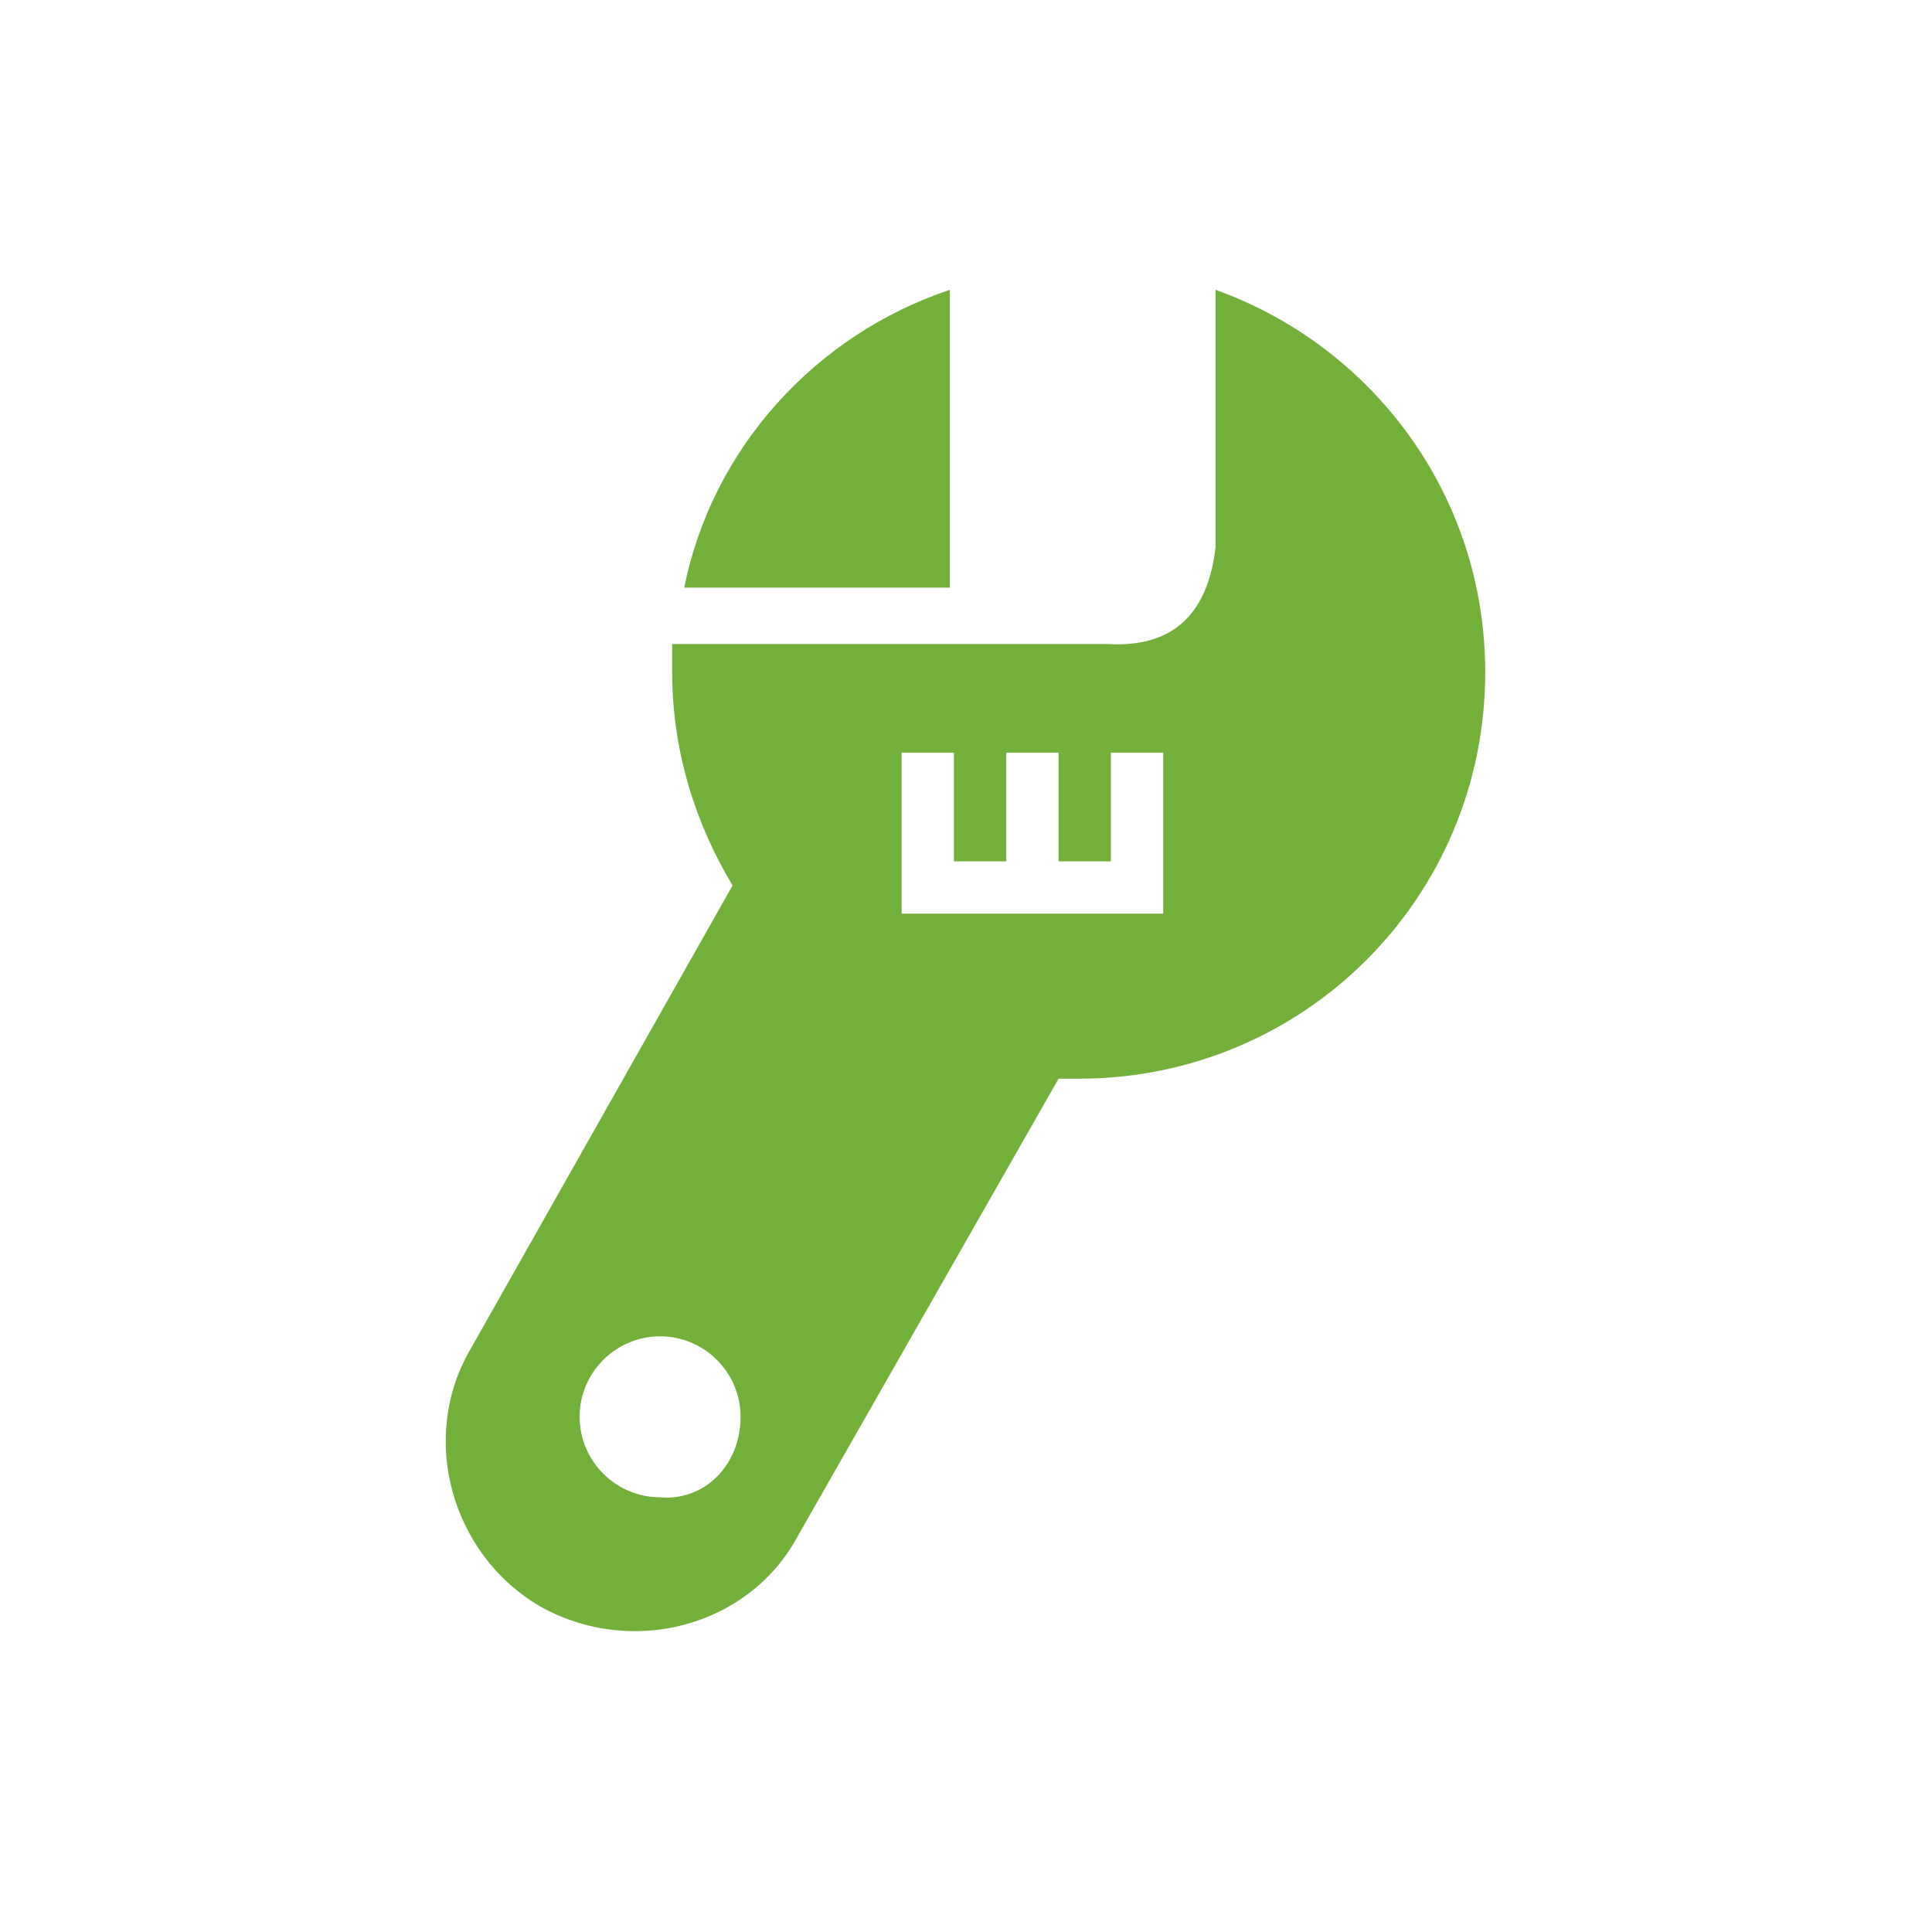
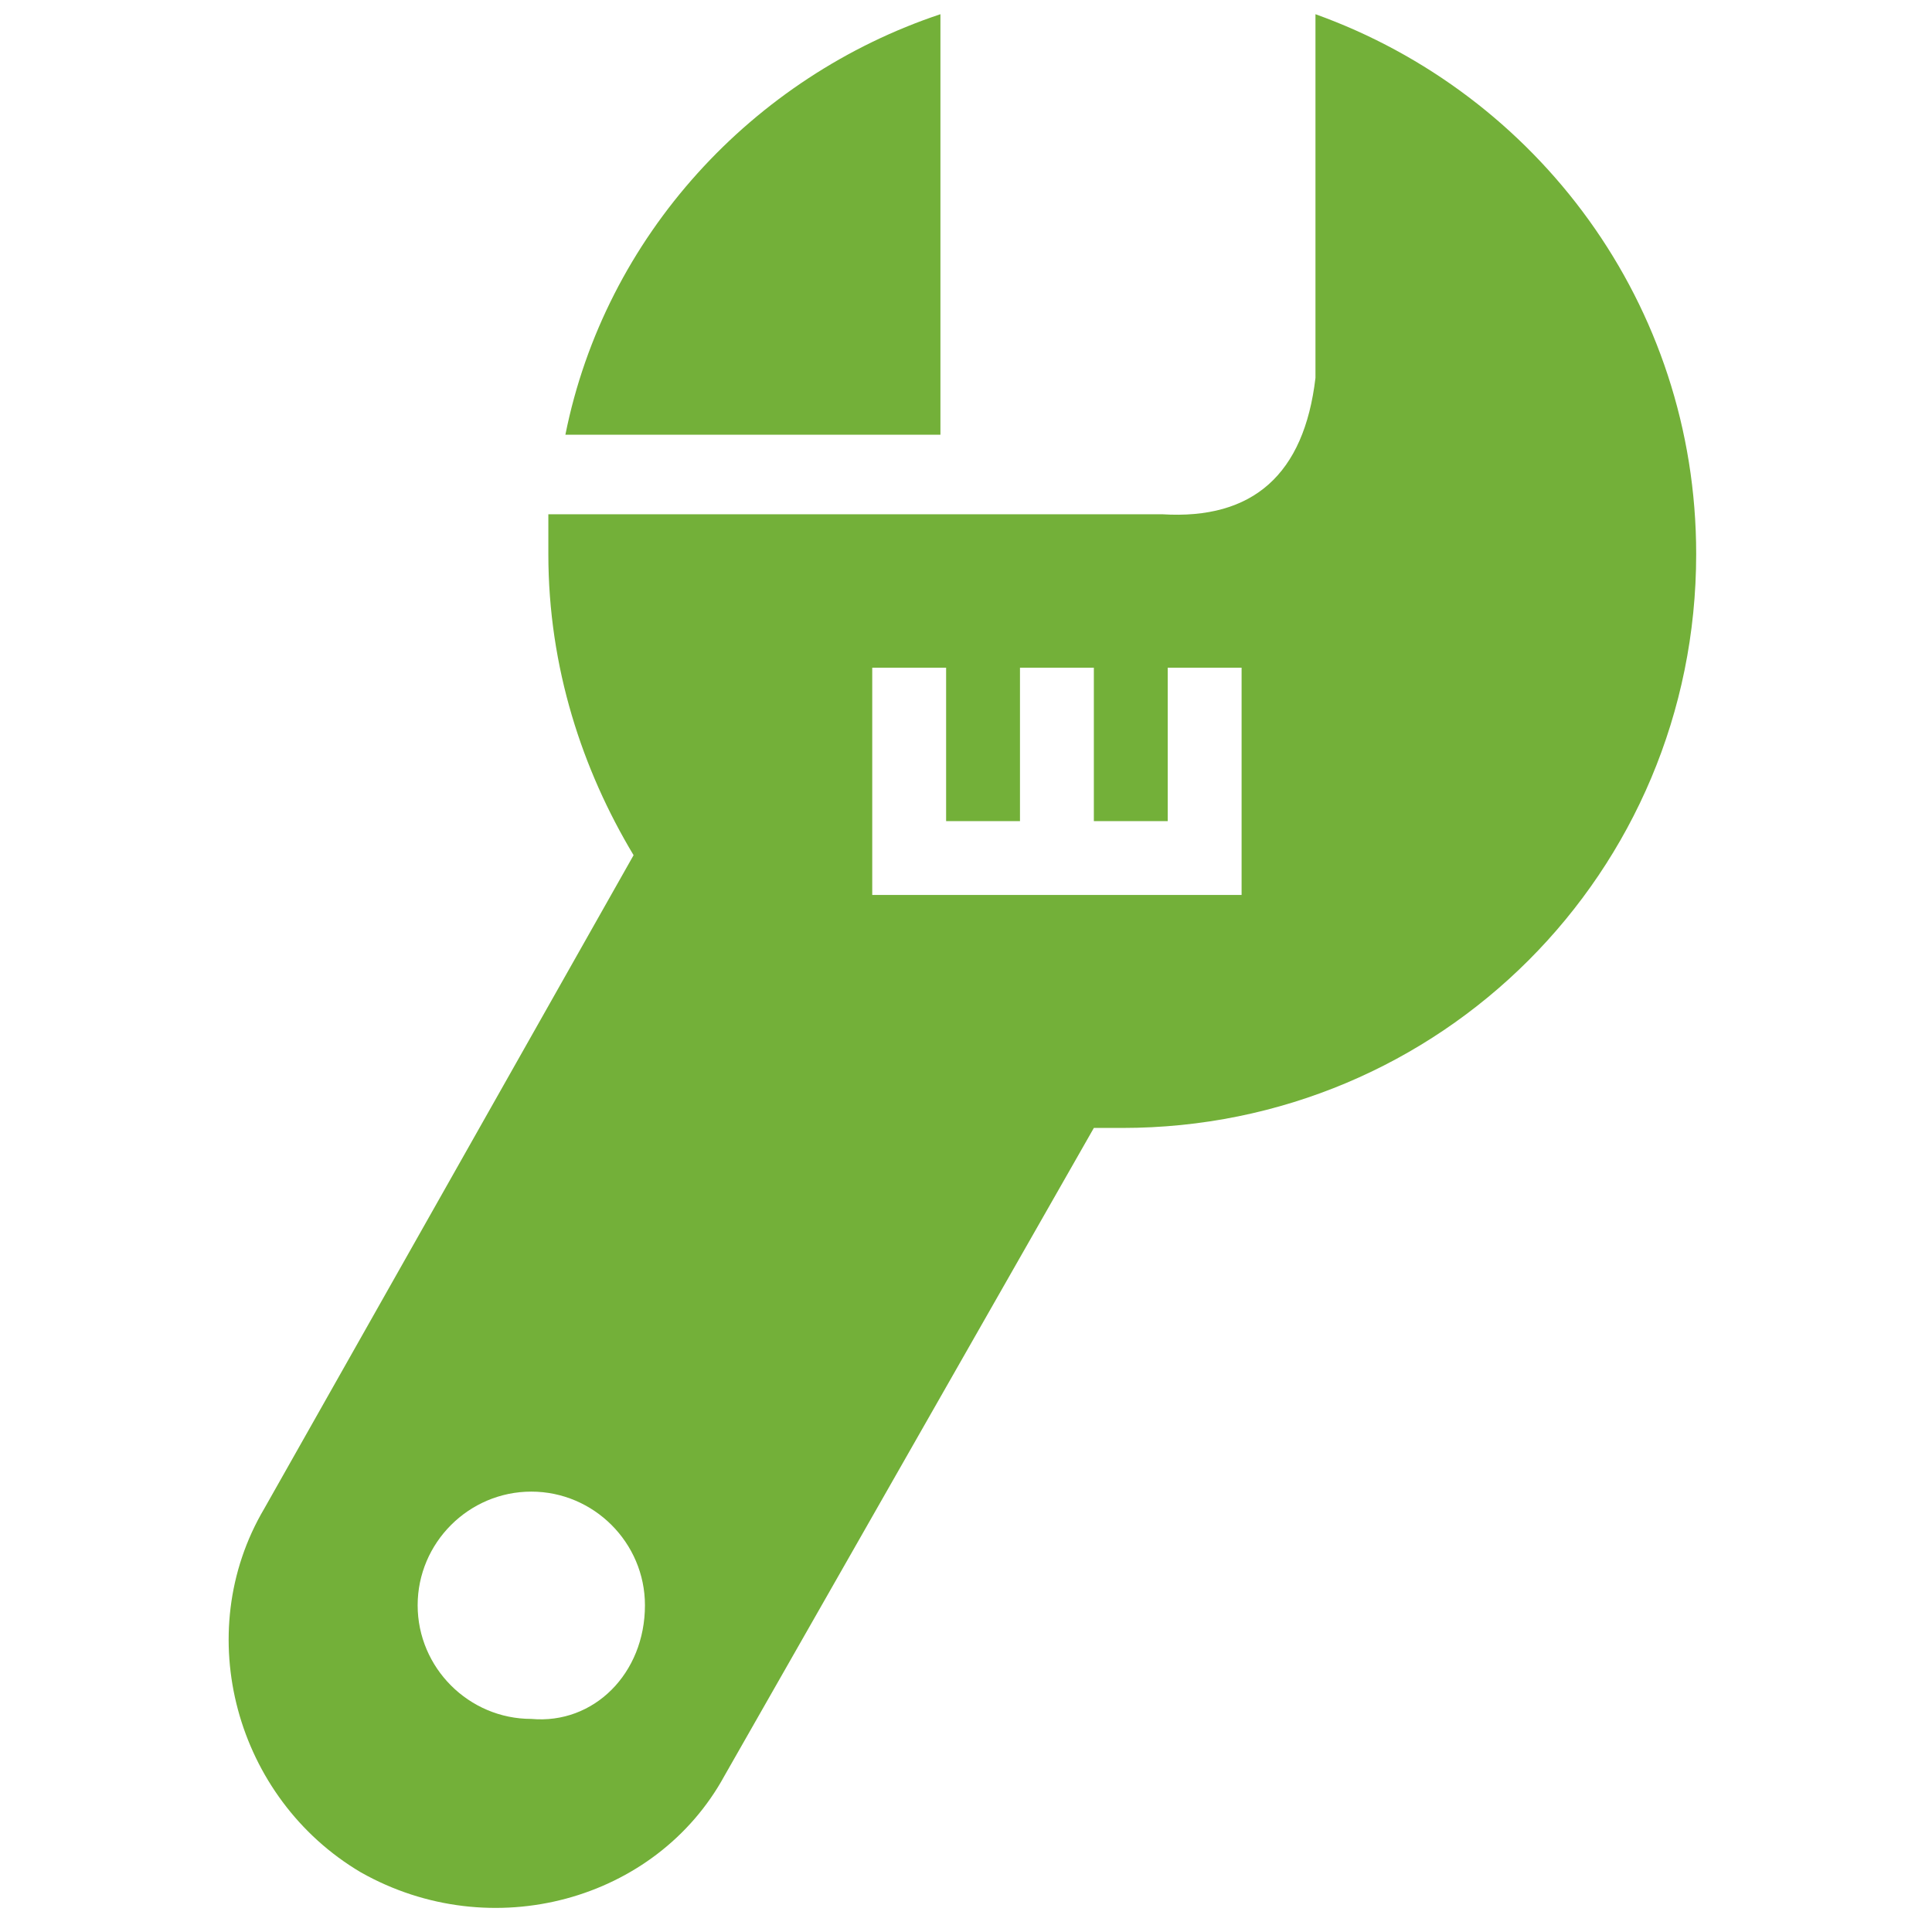
- <svg xmlns="http://www.w3.org/2000/svg" version="1.1" id="Layer_1" x="0px" y="0px" width="48px" height="48px" viewBox="0 0 48 48" enable-background="new 0 0 48 48" xml:space="preserve">
-   <path fill="#73B039" d="M13.4,39.9c-2.2-1.3-3-4.2-1.7-6.4L18.2,22c-0.9-1.5-1.5-3.3-1.5-5.3c0-0.2,0-0.5,0-0.7h10.8  c1.6,0.1,2.5-0.7,2.7-2.4V7.2c3.9,1.4,6.7,5.1,6.7,9.5c0,5.6-4.5,10.1-10.1,10.1c-0.2,0-0.3,0-0.5,0l-6.5,11.4  C18.6,40.4,15.7,41.2,13.4,39.9z M18.4,35.2c0-1.1-0.9-2-2-2c-1.1,0-2,0.9-2,2c0,1.1,0.9,2,2,2C17.5,37.3,18.4,36.4,18.4,35.2z   M28.9,22.7v-4h-1.3v2.7h-1.3v-2.7h-1.3v2.7h-1.3v-2.7h-1.3v4H28.9z M23.6,7.2v7.4H17C17.7,11.1,20.3,8.3,23.6,7.2z" />
+ <svg xmlns="http://www.w3.org/2000/svg" version="1.1" id="Layer_1" x="0px" y="0px" width="68px" height="68px" viewBox="-10 -10 68 68" enable-background="new -10 -10 68 68" xml:space="preserve">
+   <path fill="#73B039" d="M2.7,55.9c-4.4-2.6-6-8.4-3.4-12.8l13-23c-1.8-3-3-6.6-3-10.6c0-0.4,0-1,0-1.4h21.6c3.2,0.2,5-1.4,5.4-4.8  V-9.5c7.8,2.8,13.4,10.2,13.4,19c0,11.2-9,20.2-20.2,20.2c-0.4,0-0.6,0-1,0l-13,22.8C13.1,56.9,7.3,58.5,2.7,55.9z M12.7,46.5  c0-2.2-1.8-4-4-4s-4,1.8-4,4s1.8,4,4,4C10.9,50.7,12.7,48.9,12.7,46.5z M33.7,21.5v-8h-2.6v5.4h-2.6v-5.4h-2.6v5.4h-2.6v-5.4h-2.6v8  H33.7z M23.1-9.5V5.3H9.9C11.3-1.7,16.5-7.3,23.1-9.5z" />
</svg>
